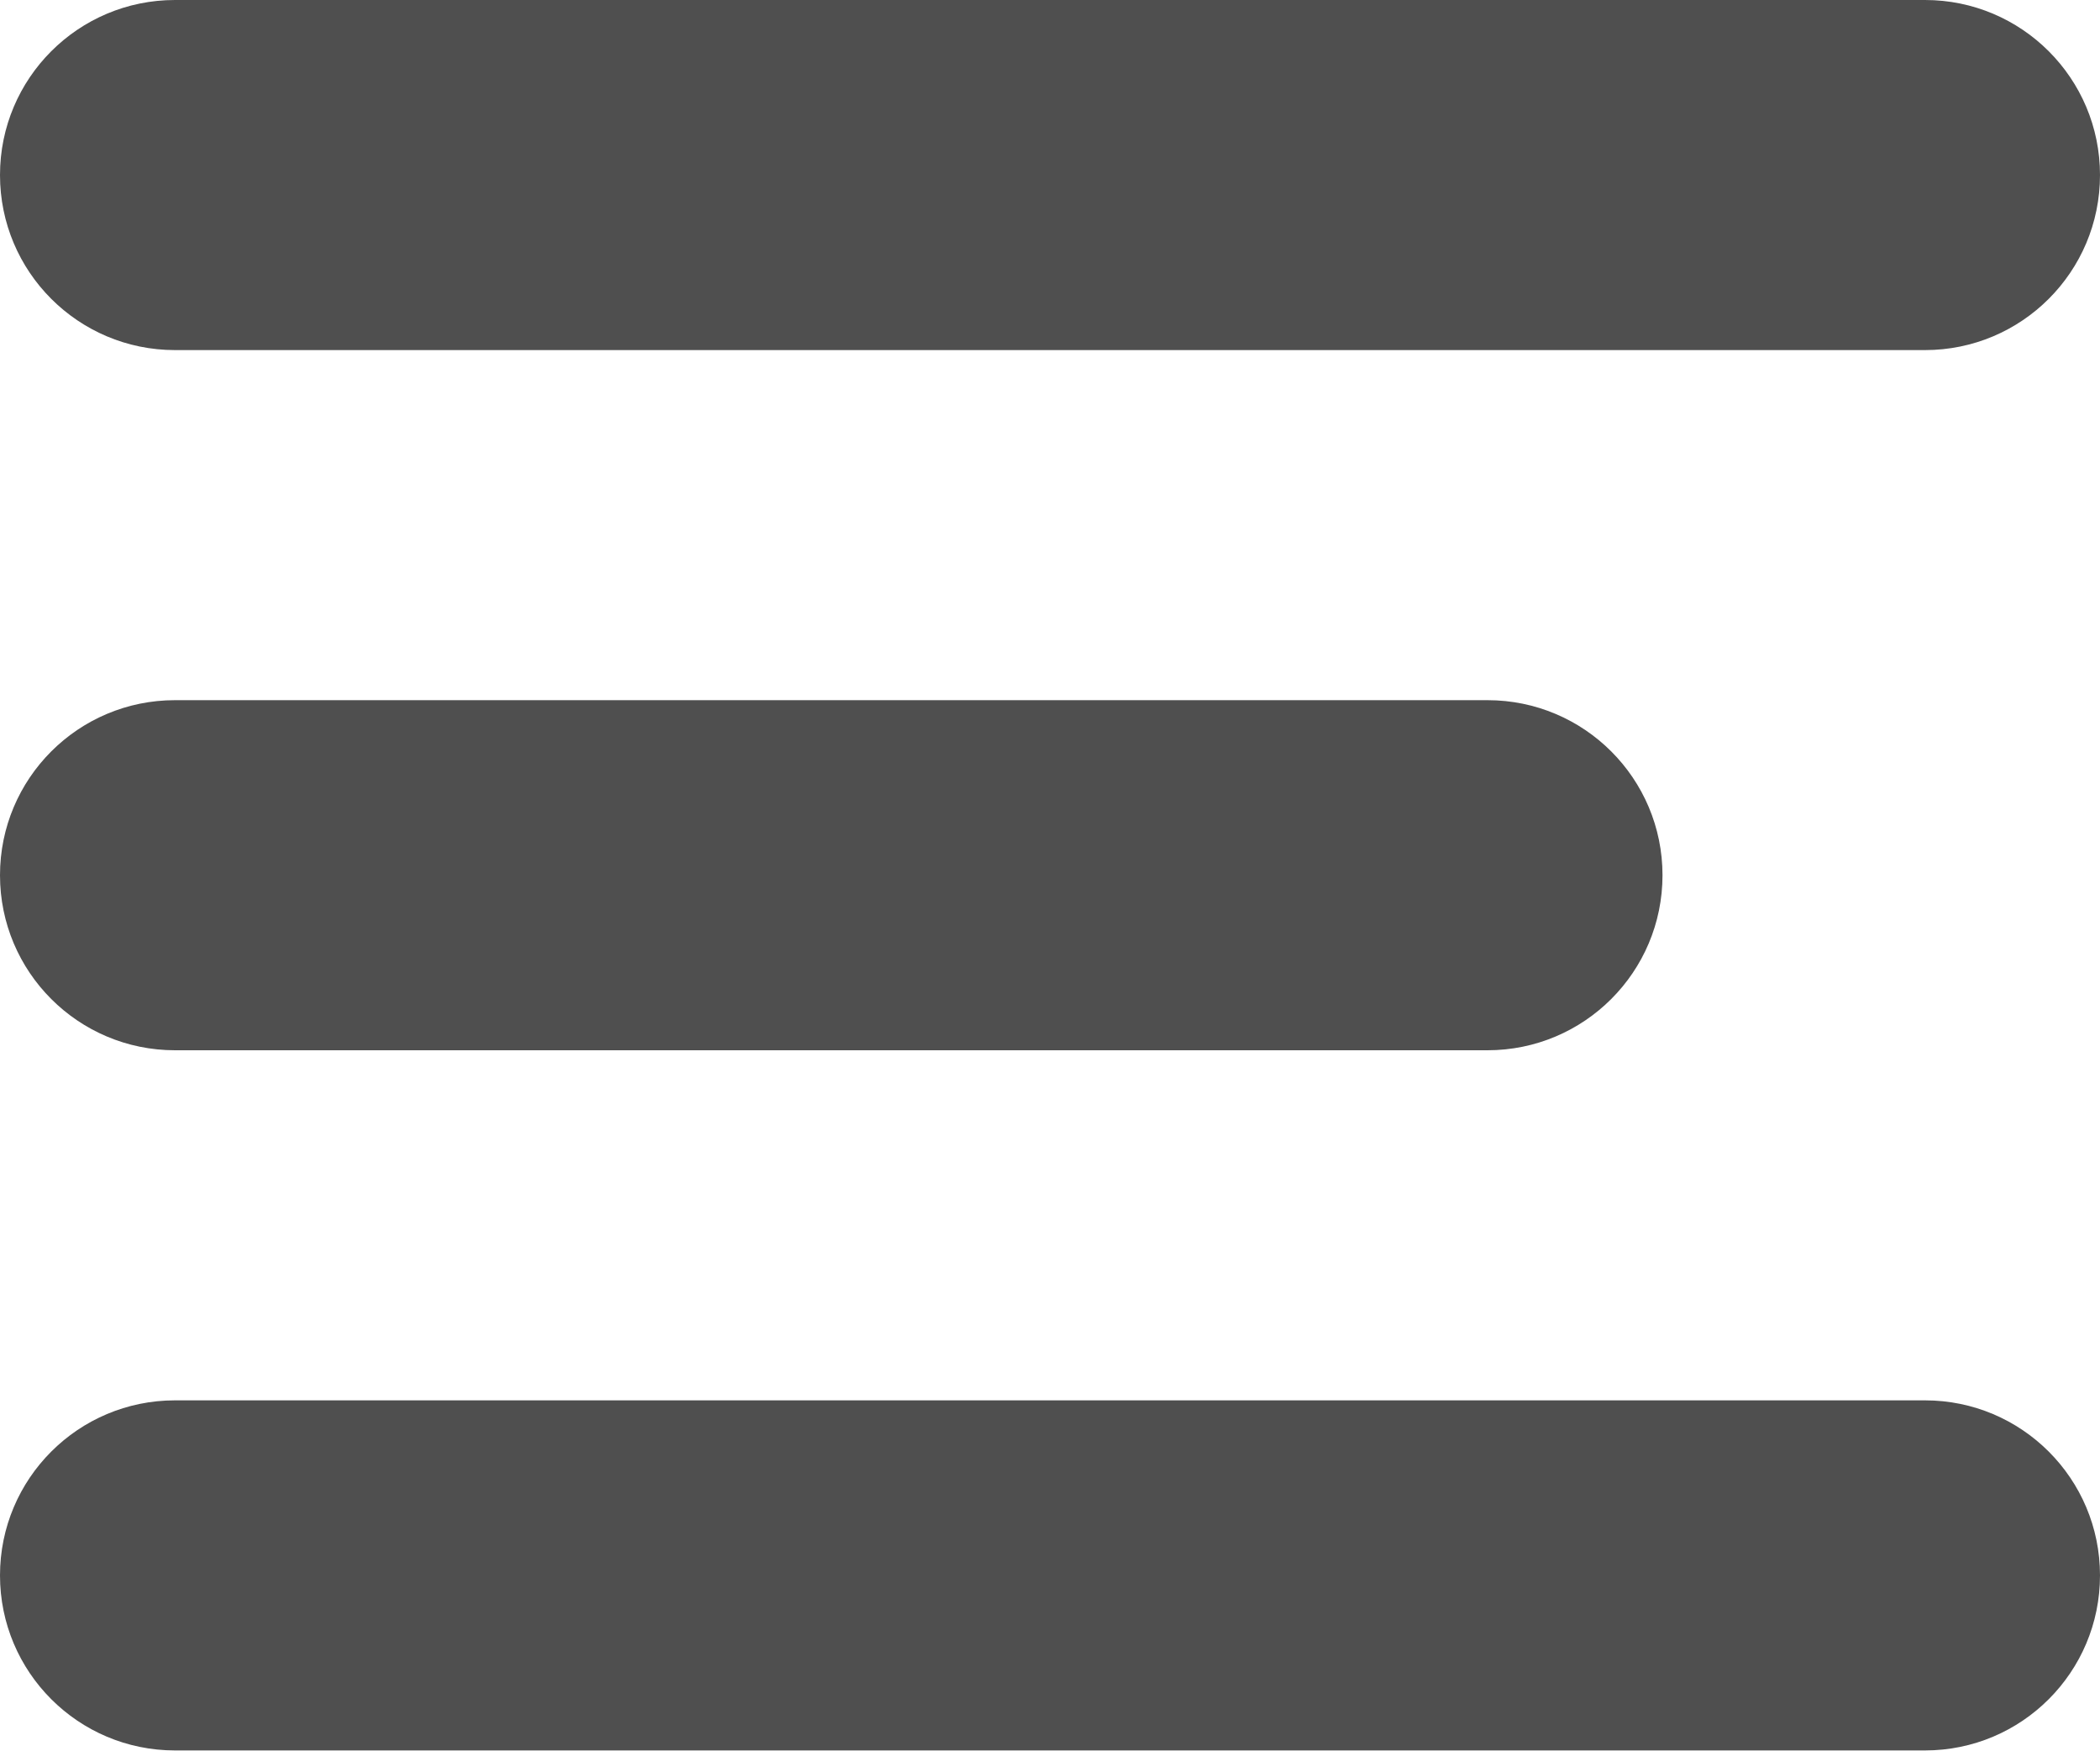
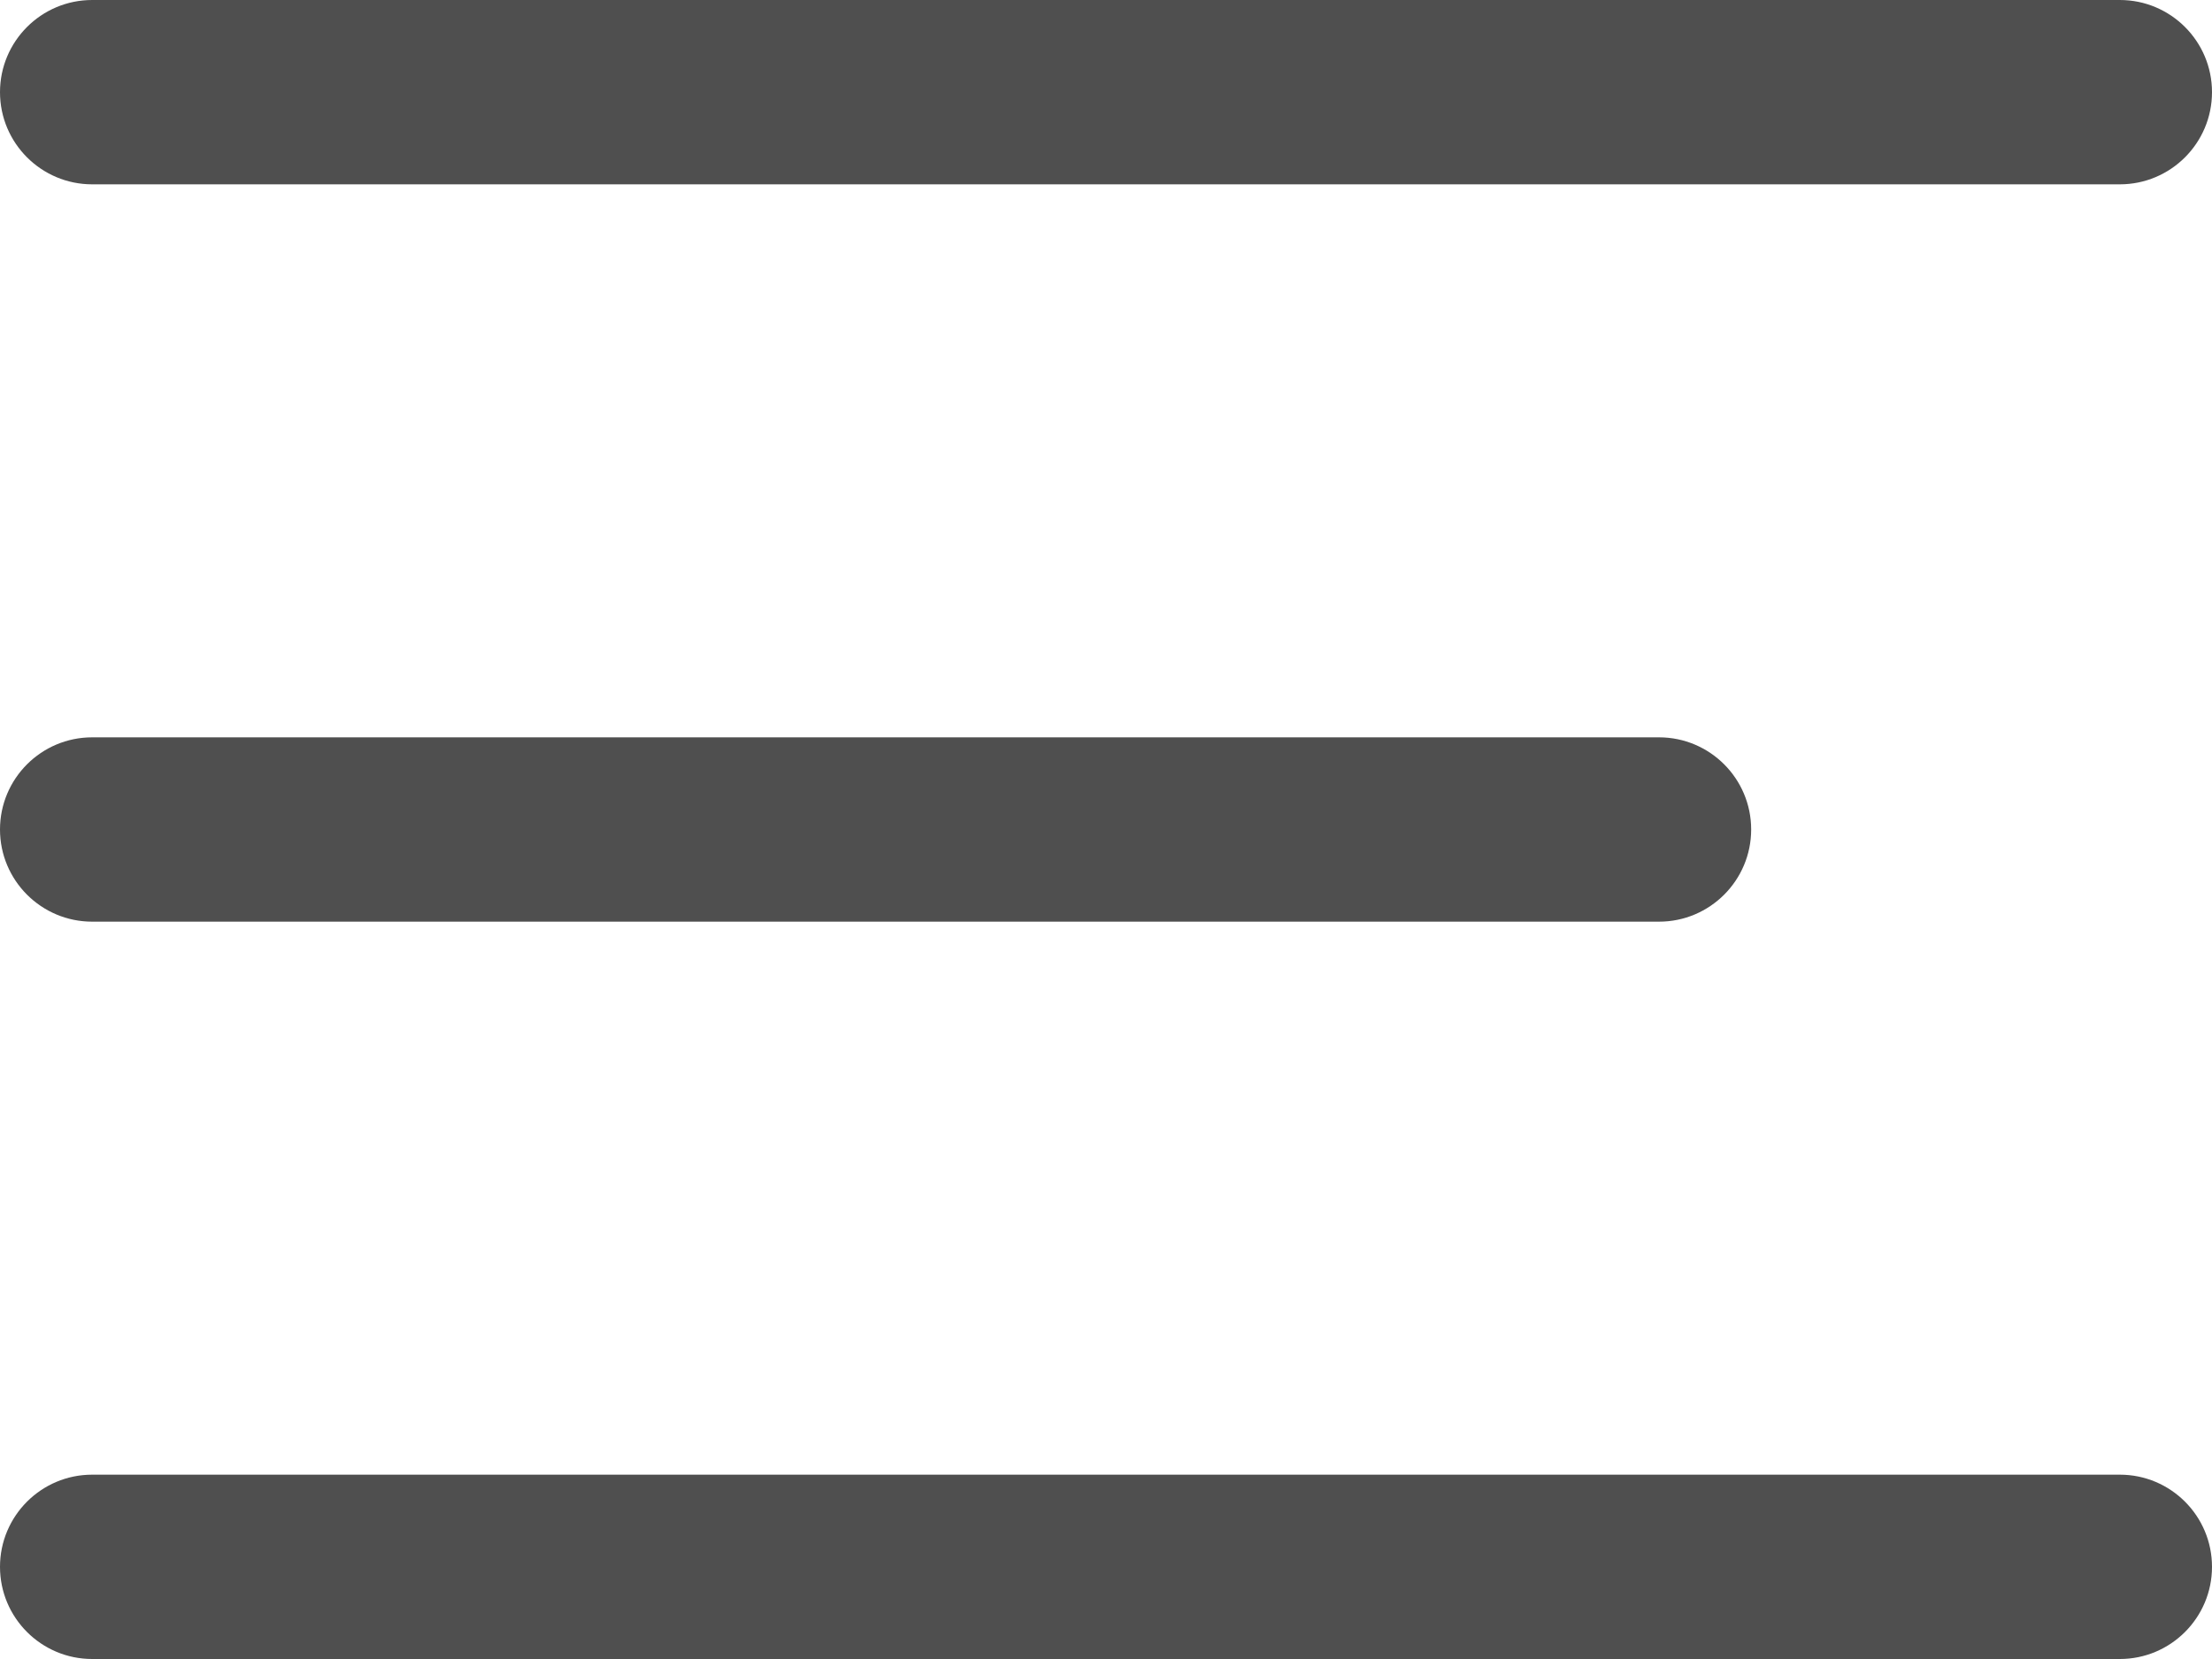
- <svg xmlns="http://www.w3.org/2000/svg" width="24" height="20" viewBox="0 0 24 20" fill="none">
-   <path fill-rule="evenodd" clip-rule="evenodd" d="M24 18C24 19.105 23.105 20 22 20L2 20C0.895 20 7.8281e-08 19.105 1.74846e-07 18C2.7141e-07 16.895 0.895 16 2 16L22 16C23.105 16 24 16.895 24 18ZM19 10C19 11.105 18.105 12 17 12L2 12C0.895 12 7.77663e-07 11.105 8.74228e-07 10C9.70792e-07 8.895 0.895 8 2 8L17 8C18.105 8 19 8.895 19 10ZM22 4C23.105 4 24 3.105 24 2C24 0.895 23.105 -7.8281e-08 22 -1.74846e-07L2 -1.9233e-06C0.895 -2.01987e-06 1.67017e-06 0.895 1.57361e-06 2C1.47705e-06 3.105 0.895 4 2 4L22 4Z" fill="#4F4F4F" />
+ <svg xmlns="http://www.w3.org/2000/svg" width="24" height="18" viewBox="0 0 24 18" fill="none">
+   <path fill-rule="evenodd" clip-rule="evenodd" d="M24 17C24 17.552 23.552 18 23 18L1 18C0.448 18 3.91405e-08 17.552 8.74228e-08 17C1.35705e-07 16.448 0.448 16 1 16L23 16C23.552 16 24 16.448 24 17ZM19 9C19 9.552 18.552 10 18 10L1 10C0.448 10 7.38523e-07 9.552 7.86805e-07 9C8.35087e-07 8.448 0.448 8 1 8L18 8C18.552 8 19 8.448 19 9ZM23 2C23.552 2 24 1.552 24 1C24 0.448 23.552 -3.91406e-08 23 -8.74228e-08L1 -2.01072e-06C0.448 -2.05901e-06 1.53447e-06 0.448 1.48619e-06 1C1.4379e-06 1.552 0.448 2 1 2L23 2Z" fill="#4F4F4F" />
</svg>
